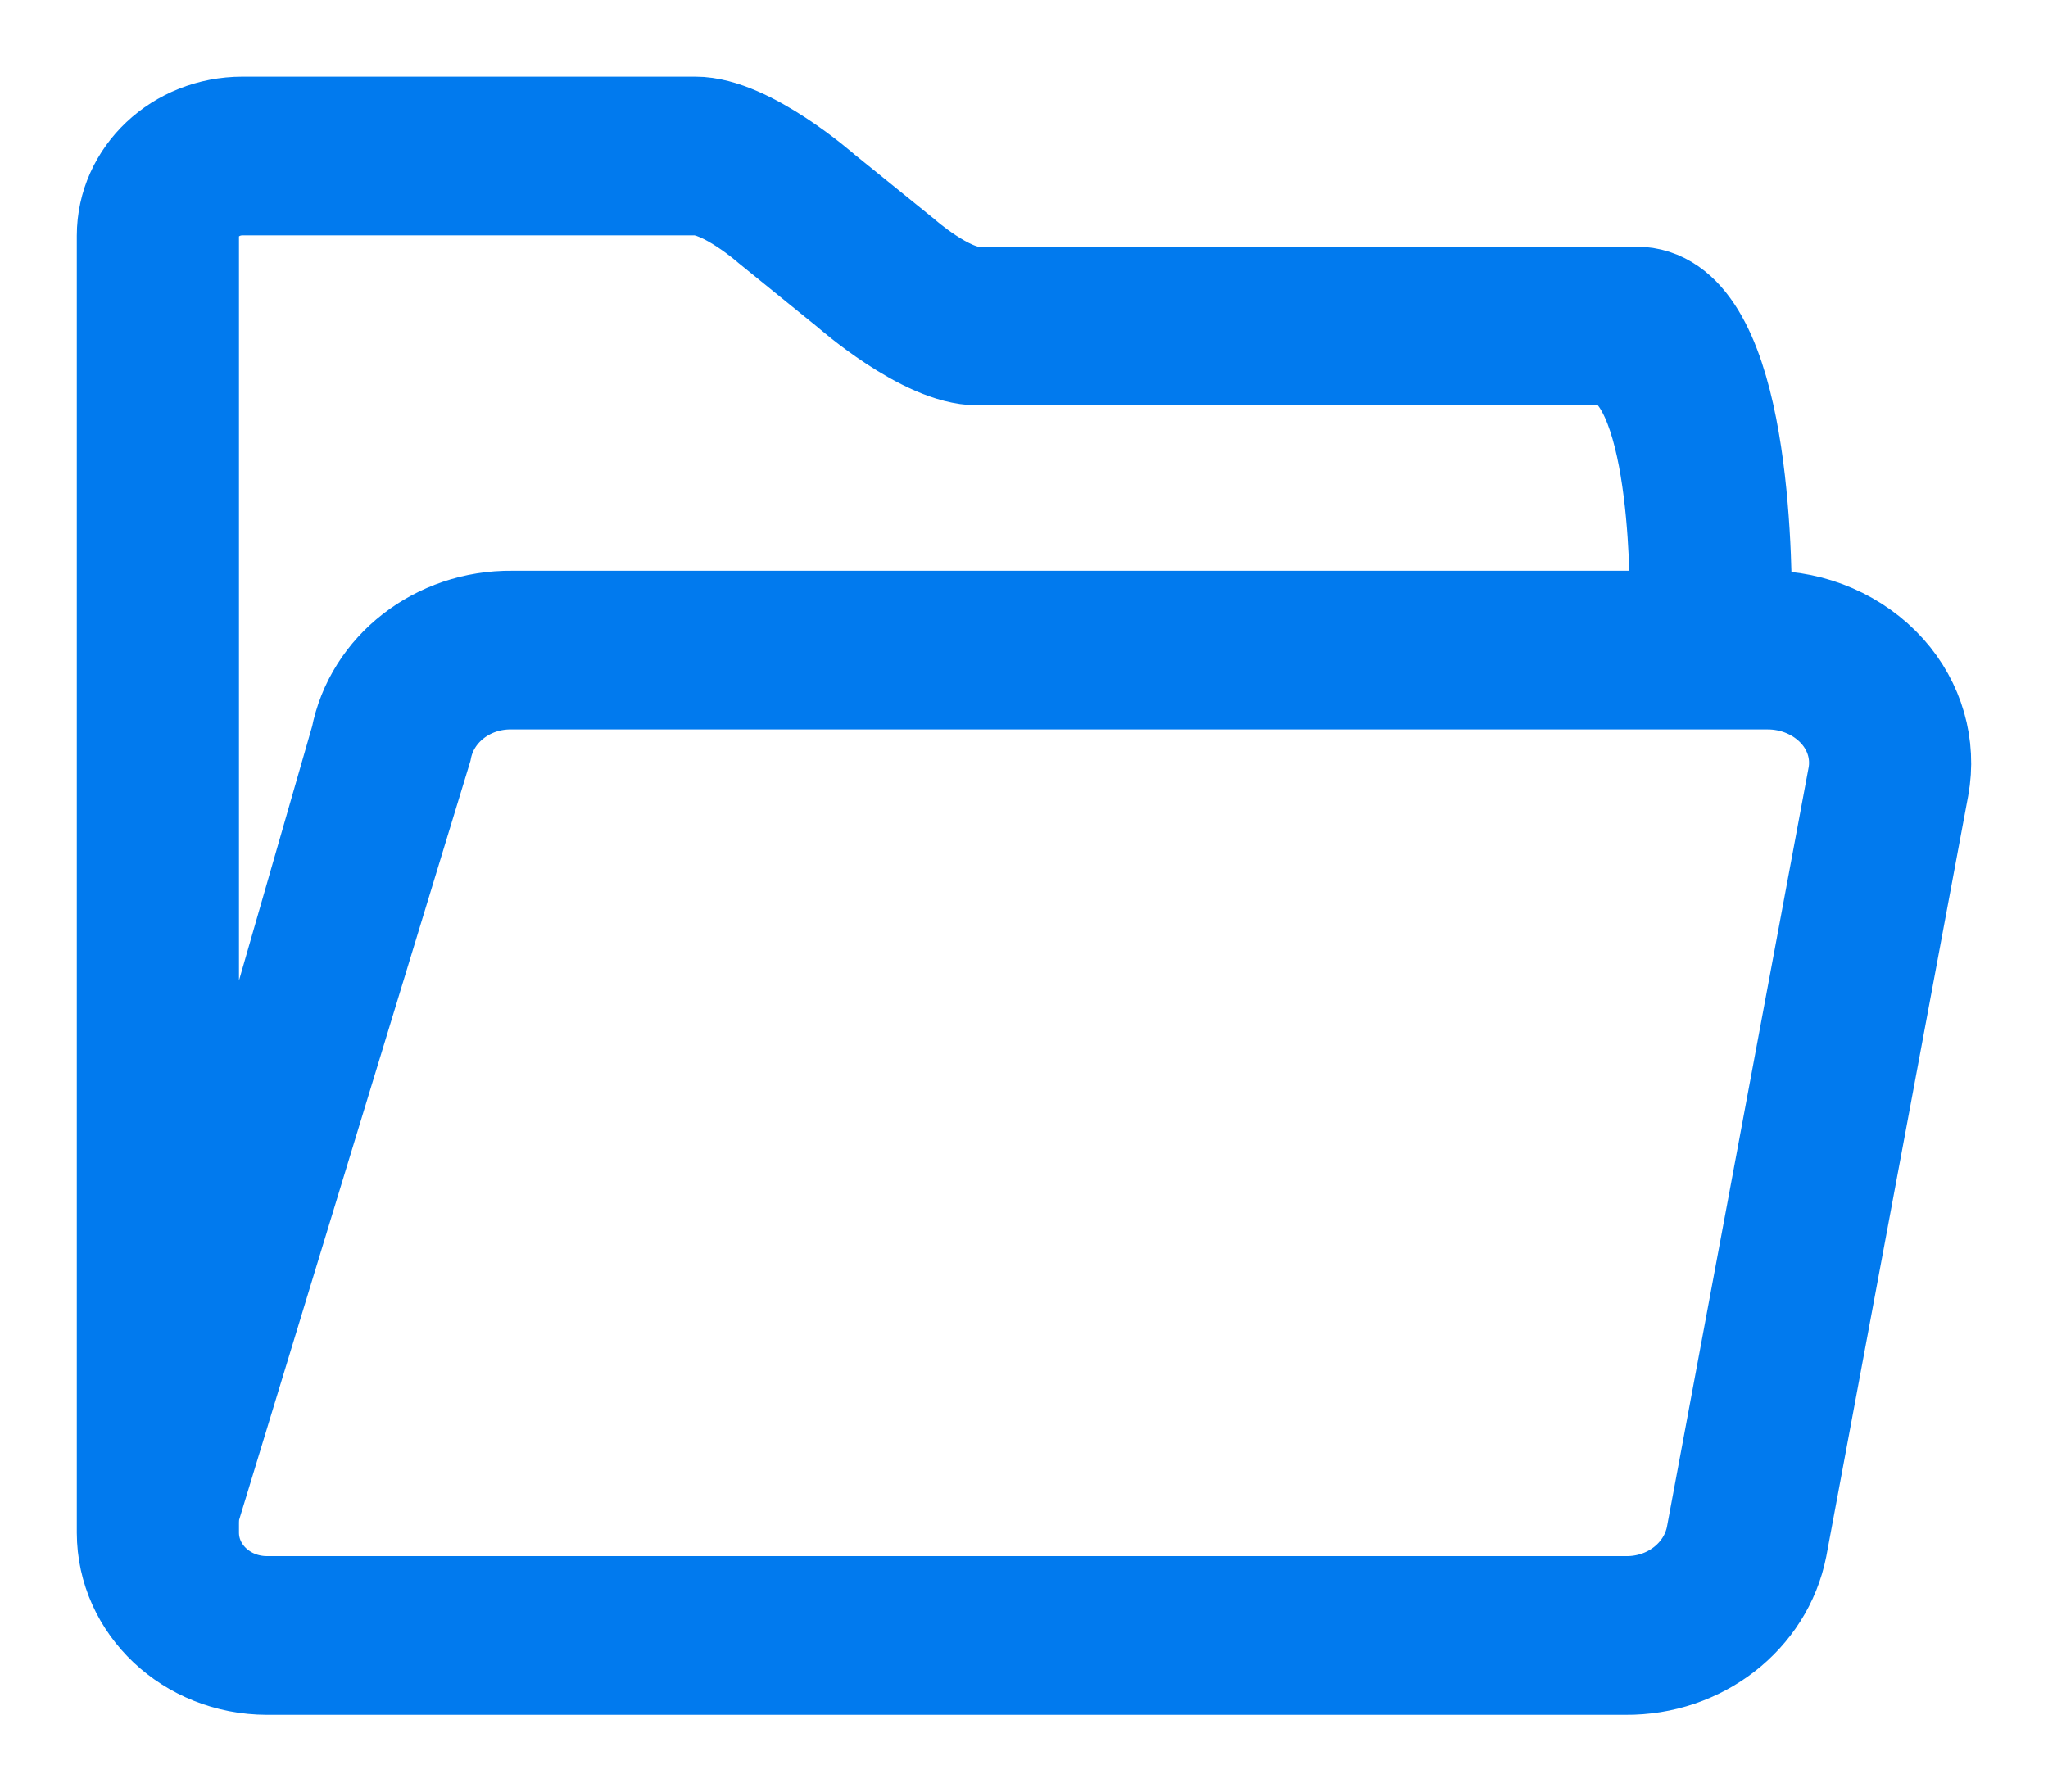
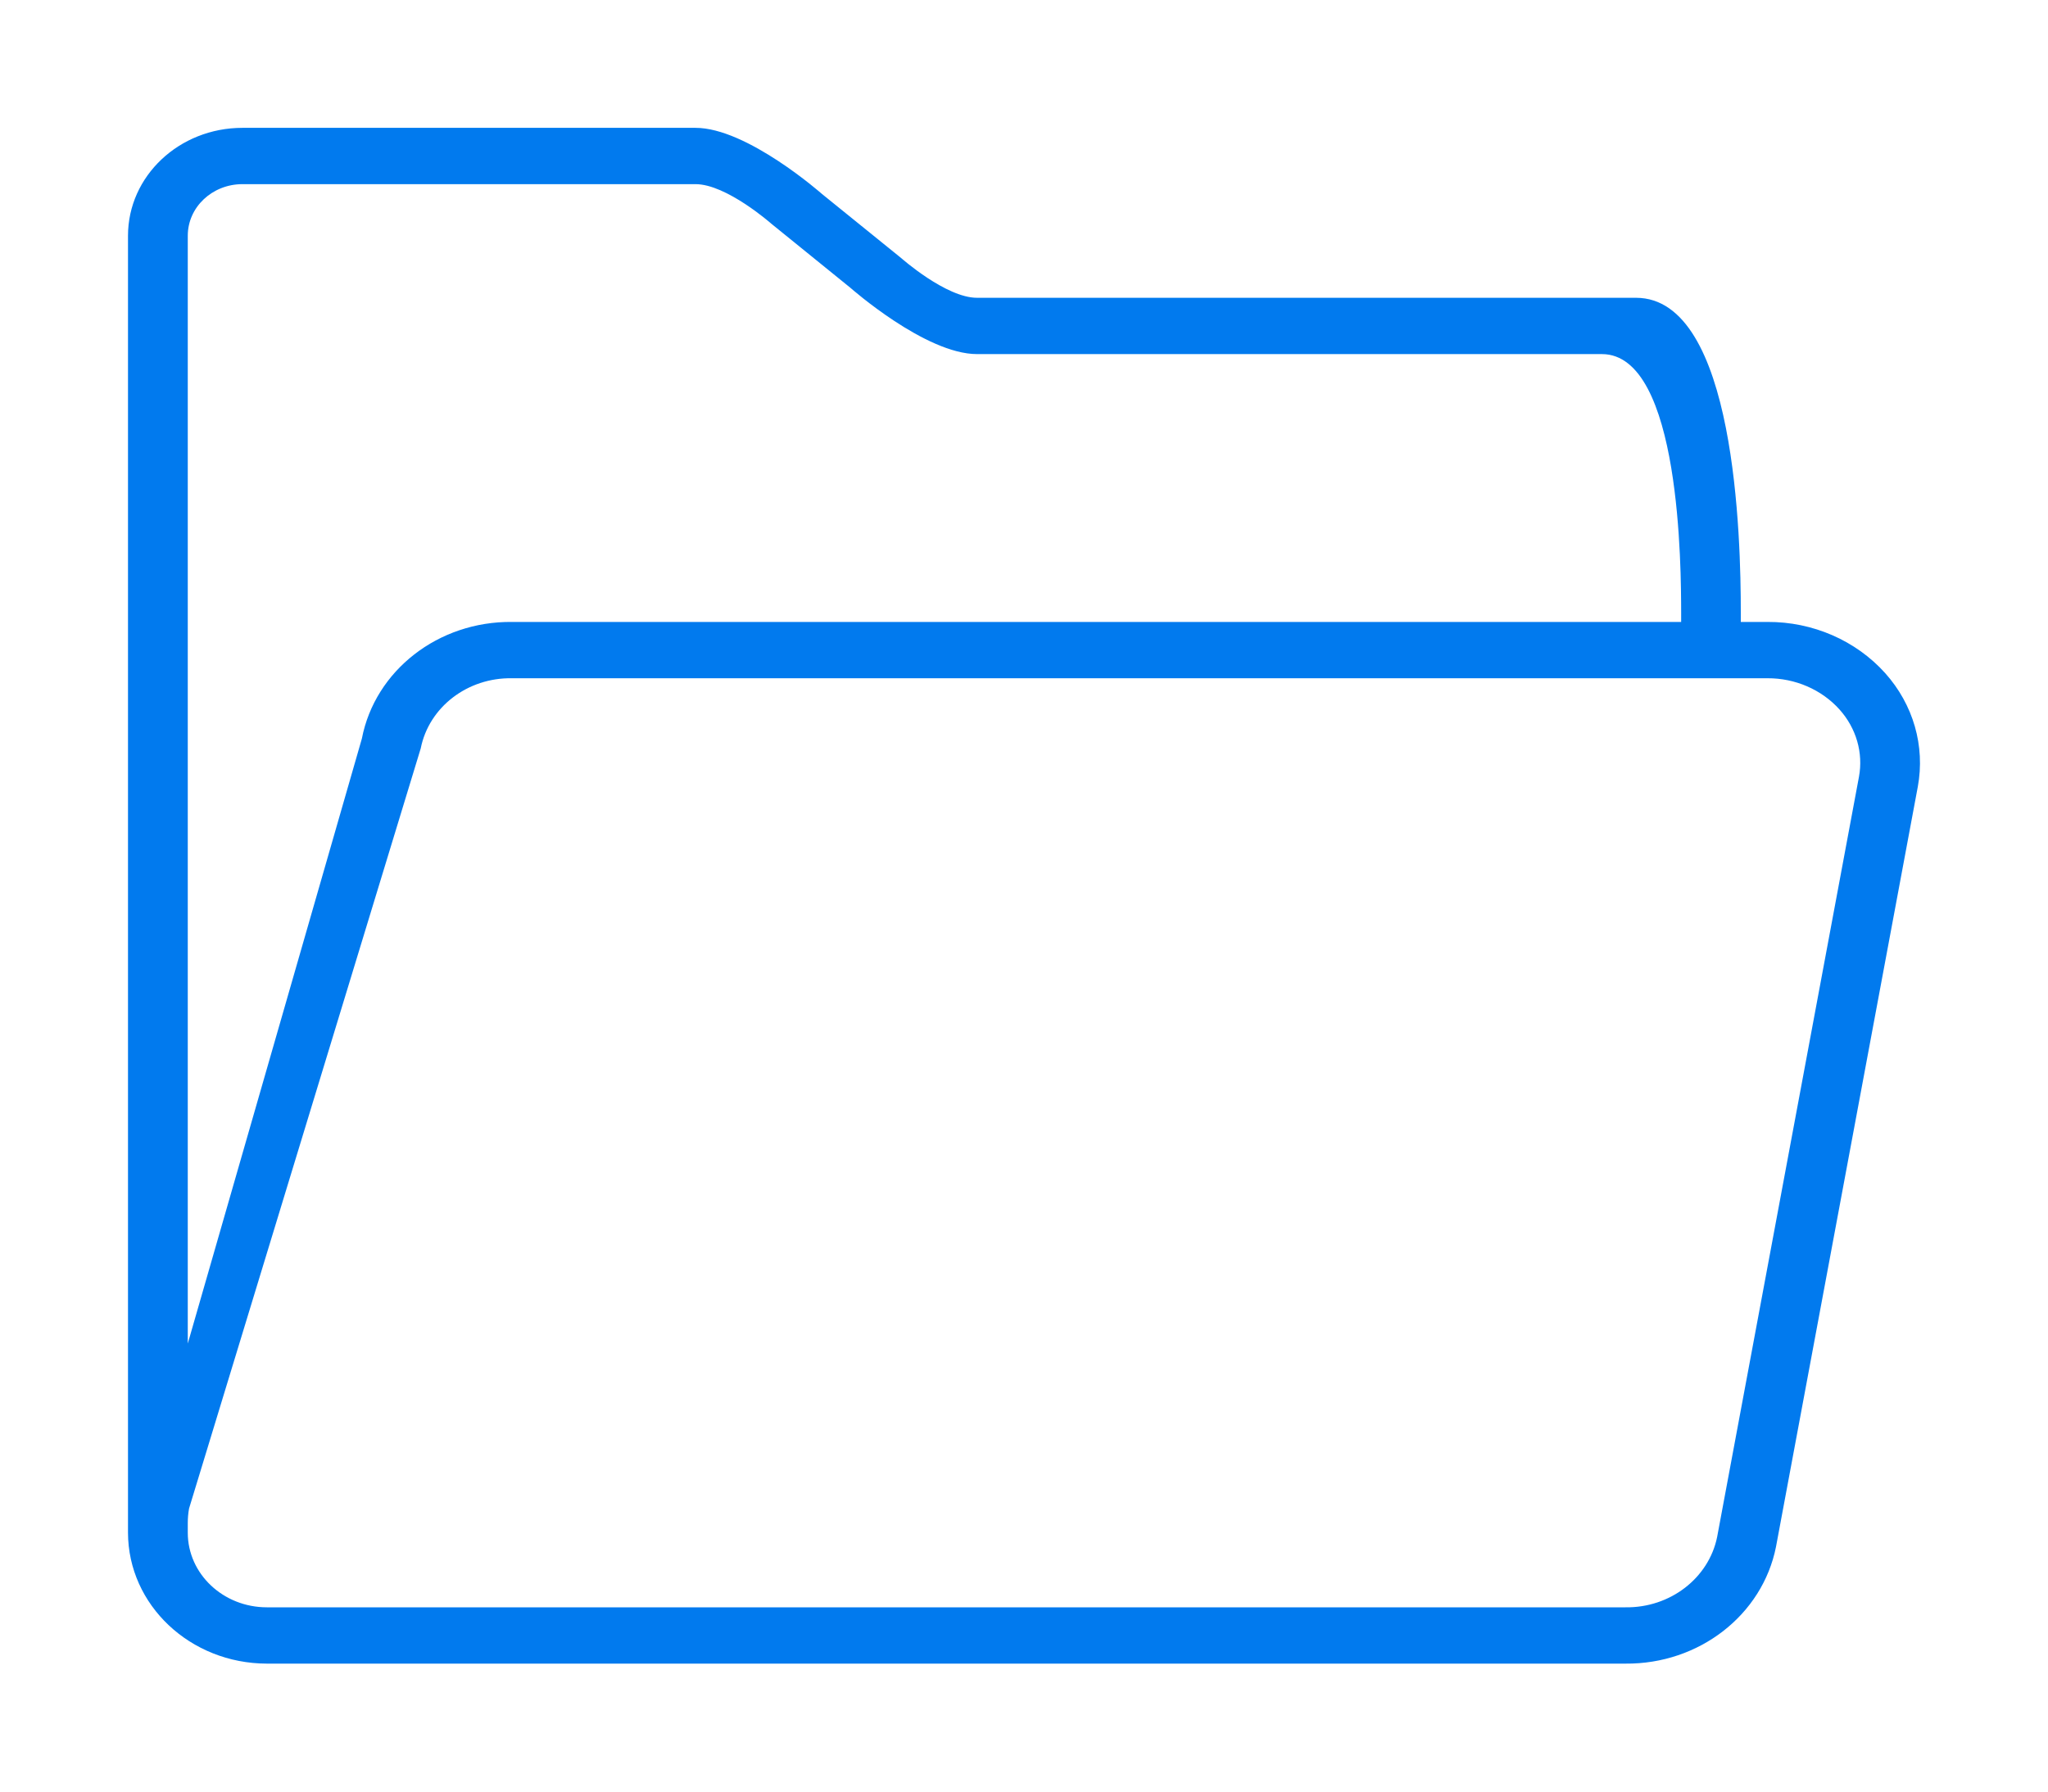
<svg xmlns="http://www.w3.org/2000/svg" width="16" height="14" viewBox="0 0 16 14" fill="none">
-   <path d="M14.728 5.26C14.499 5.005 14.162 4.858 13.808 4.86H13.6V4.783C13.6 4.218 13.562 2.327 12.781 2.327C12 2.327 7.634 2.327 7.634 2.327C7.392 2.328 7.041 2.017 7.041 2.017L6.422 1.516C6.422 1.516 5.836 0.998 5.433 0.999H1.894C1.4 0.999 1 1.376 1 1.842V11.977C1.001 12.542 1.486 12.999 2.085 13H12.699C13.274 13.005 13.769 12.62 13.875 12.087L14.983 6.147C15.041 5.83 14.948 5.506 14.728 5.26ZM1.467 1.842C1.467 1.619 1.658 1.439 1.894 1.439H5.433C5.675 1.438 6.027 1.749 6.027 1.749L6.645 2.25C6.645 2.25 7.231 2.768 7.634 2.767C7.634 2.767 11.897 2.767 12.515 2.767C13.134 2.767 13.133 4.461 13.134 4.783V4.86H4C3.425 4.854 2.93 5.239 2.827 5.772L1.467 10.499V1.842ZM14.523 6.071L13.415 12.011C13.349 12.333 13.047 12.565 12.699 12.56H2.085C1.744 12.56 1.467 12.299 1.467 11.977V11.902C1.467 11.864 1.47 11.826 1.477 11.788L3.287 5.848C3.351 5.526 3.652 5.294 4 5.3H13.808C14.024 5.299 14.231 5.388 14.371 5.544C14.502 5.69 14.558 5.883 14.523 6.071Z" fill="#017AEE" stroke="#017AEE" stroke-width="0.8" />
+   <path d="M14.728 5.26C14.499 5.005 14.162 4.858 13.808 4.86H13.6V4.783C13.6 4.218 13.562 2.327 12.781 2.327C12 2.327 7.634 2.327 7.634 2.327C7.392 2.328 7.041 2.017 7.041 2.017L6.422 1.516C6.422 1.516 5.836 0.998 5.433 0.999H1.894C1.4 0.999 1 1.376 1 1.842V11.977C1.001 12.542 1.486 12.999 2.085 13H12.699C13.274 13.005 13.769 12.62 13.875 12.087L14.983 6.147C15.041 5.83 14.948 5.506 14.728 5.26ZM1.467 1.842C1.467 1.619 1.658 1.439 1.894 1.439H5.433C5.675 1.438 6.027 1.749 6.027 1.749L6.645 2.25C6.645 2.25 7.231 2.768 7.634 2.767C7.634 2.767 11.897 2.767 12.515 2.767C13.134 2.767 13.133 4.461 13.134 4.783V4.86H4C3.425 4.854 2.93 5.239 2.827 5.772L1.467 10.499V1.842ZM14.523 6.071L13.415 12.011C13.349 12.333 13.047 12.565 12.699 12.56H2.085C1.744 12.56 1.467 12.299 1.467 11.977V11.902C1.467 11.864 1.47 11.826 1.477 11.788L3.287 5.848C3.351 5.526 3.652 5.294 4 5.3H13.808C14.024 5.299 14.231 5.388 14.371 5.544C14.502 5.69 14.558 5.883 14.523 6.071Z" fill="#017AEE" stroke-width="0.8" />
</svg>
